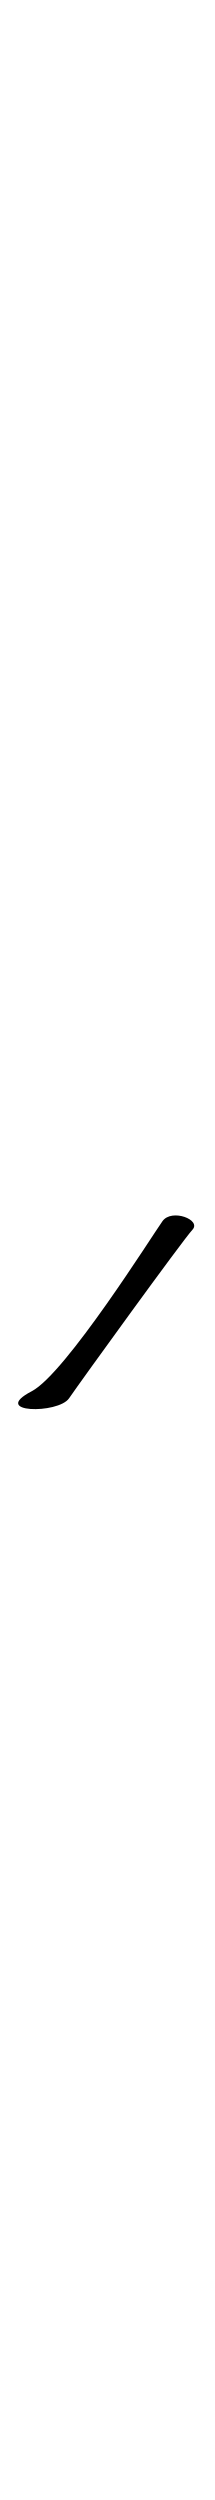
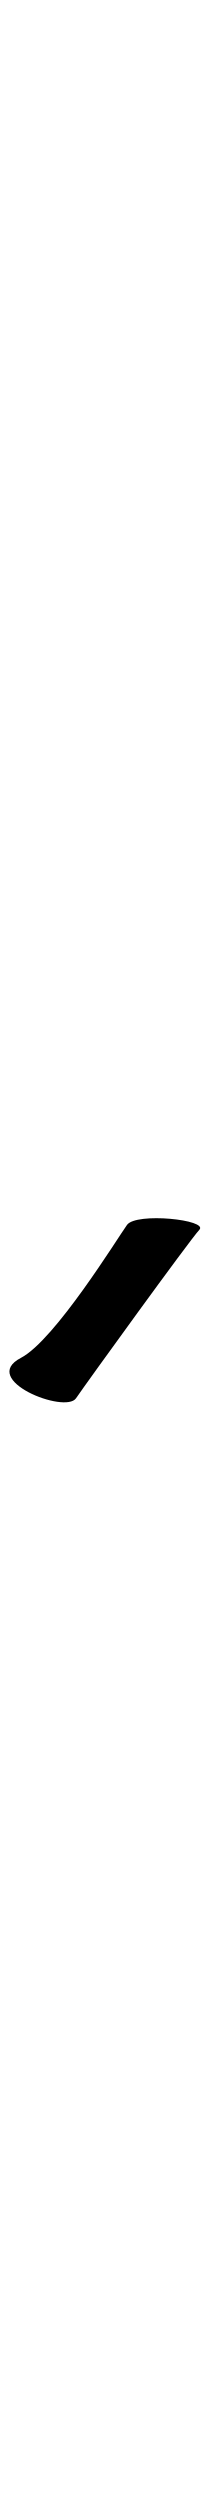
<svg xmlns="http://www.w3.org/2000/svg" width="12" height="140" viewBox="0 0 12 140" fill="none">
-   <path d="M1.778 77.909C3.673 76.921 8.587 69.096 9.102 68.381C9.617 67.666 11.3 68.309 10.775 68.868C10.251 69.427 4.473 77.414 3.869 78.303C3.265 79.193 -0.591 79.144 1.778 77.909Z" fill="black" />
+   <path d="M1.176 76.038C3.071 75.049 6.598 69.309 7.113 68.594C7.628 67.879 11.688 68.309 11.164 68.868C10.639 69.427 4.862 77.414 4.257 78.303C3.653 79.193 -1.193 77.273 1.176 76.038Z" fill="black" />
</svg>
